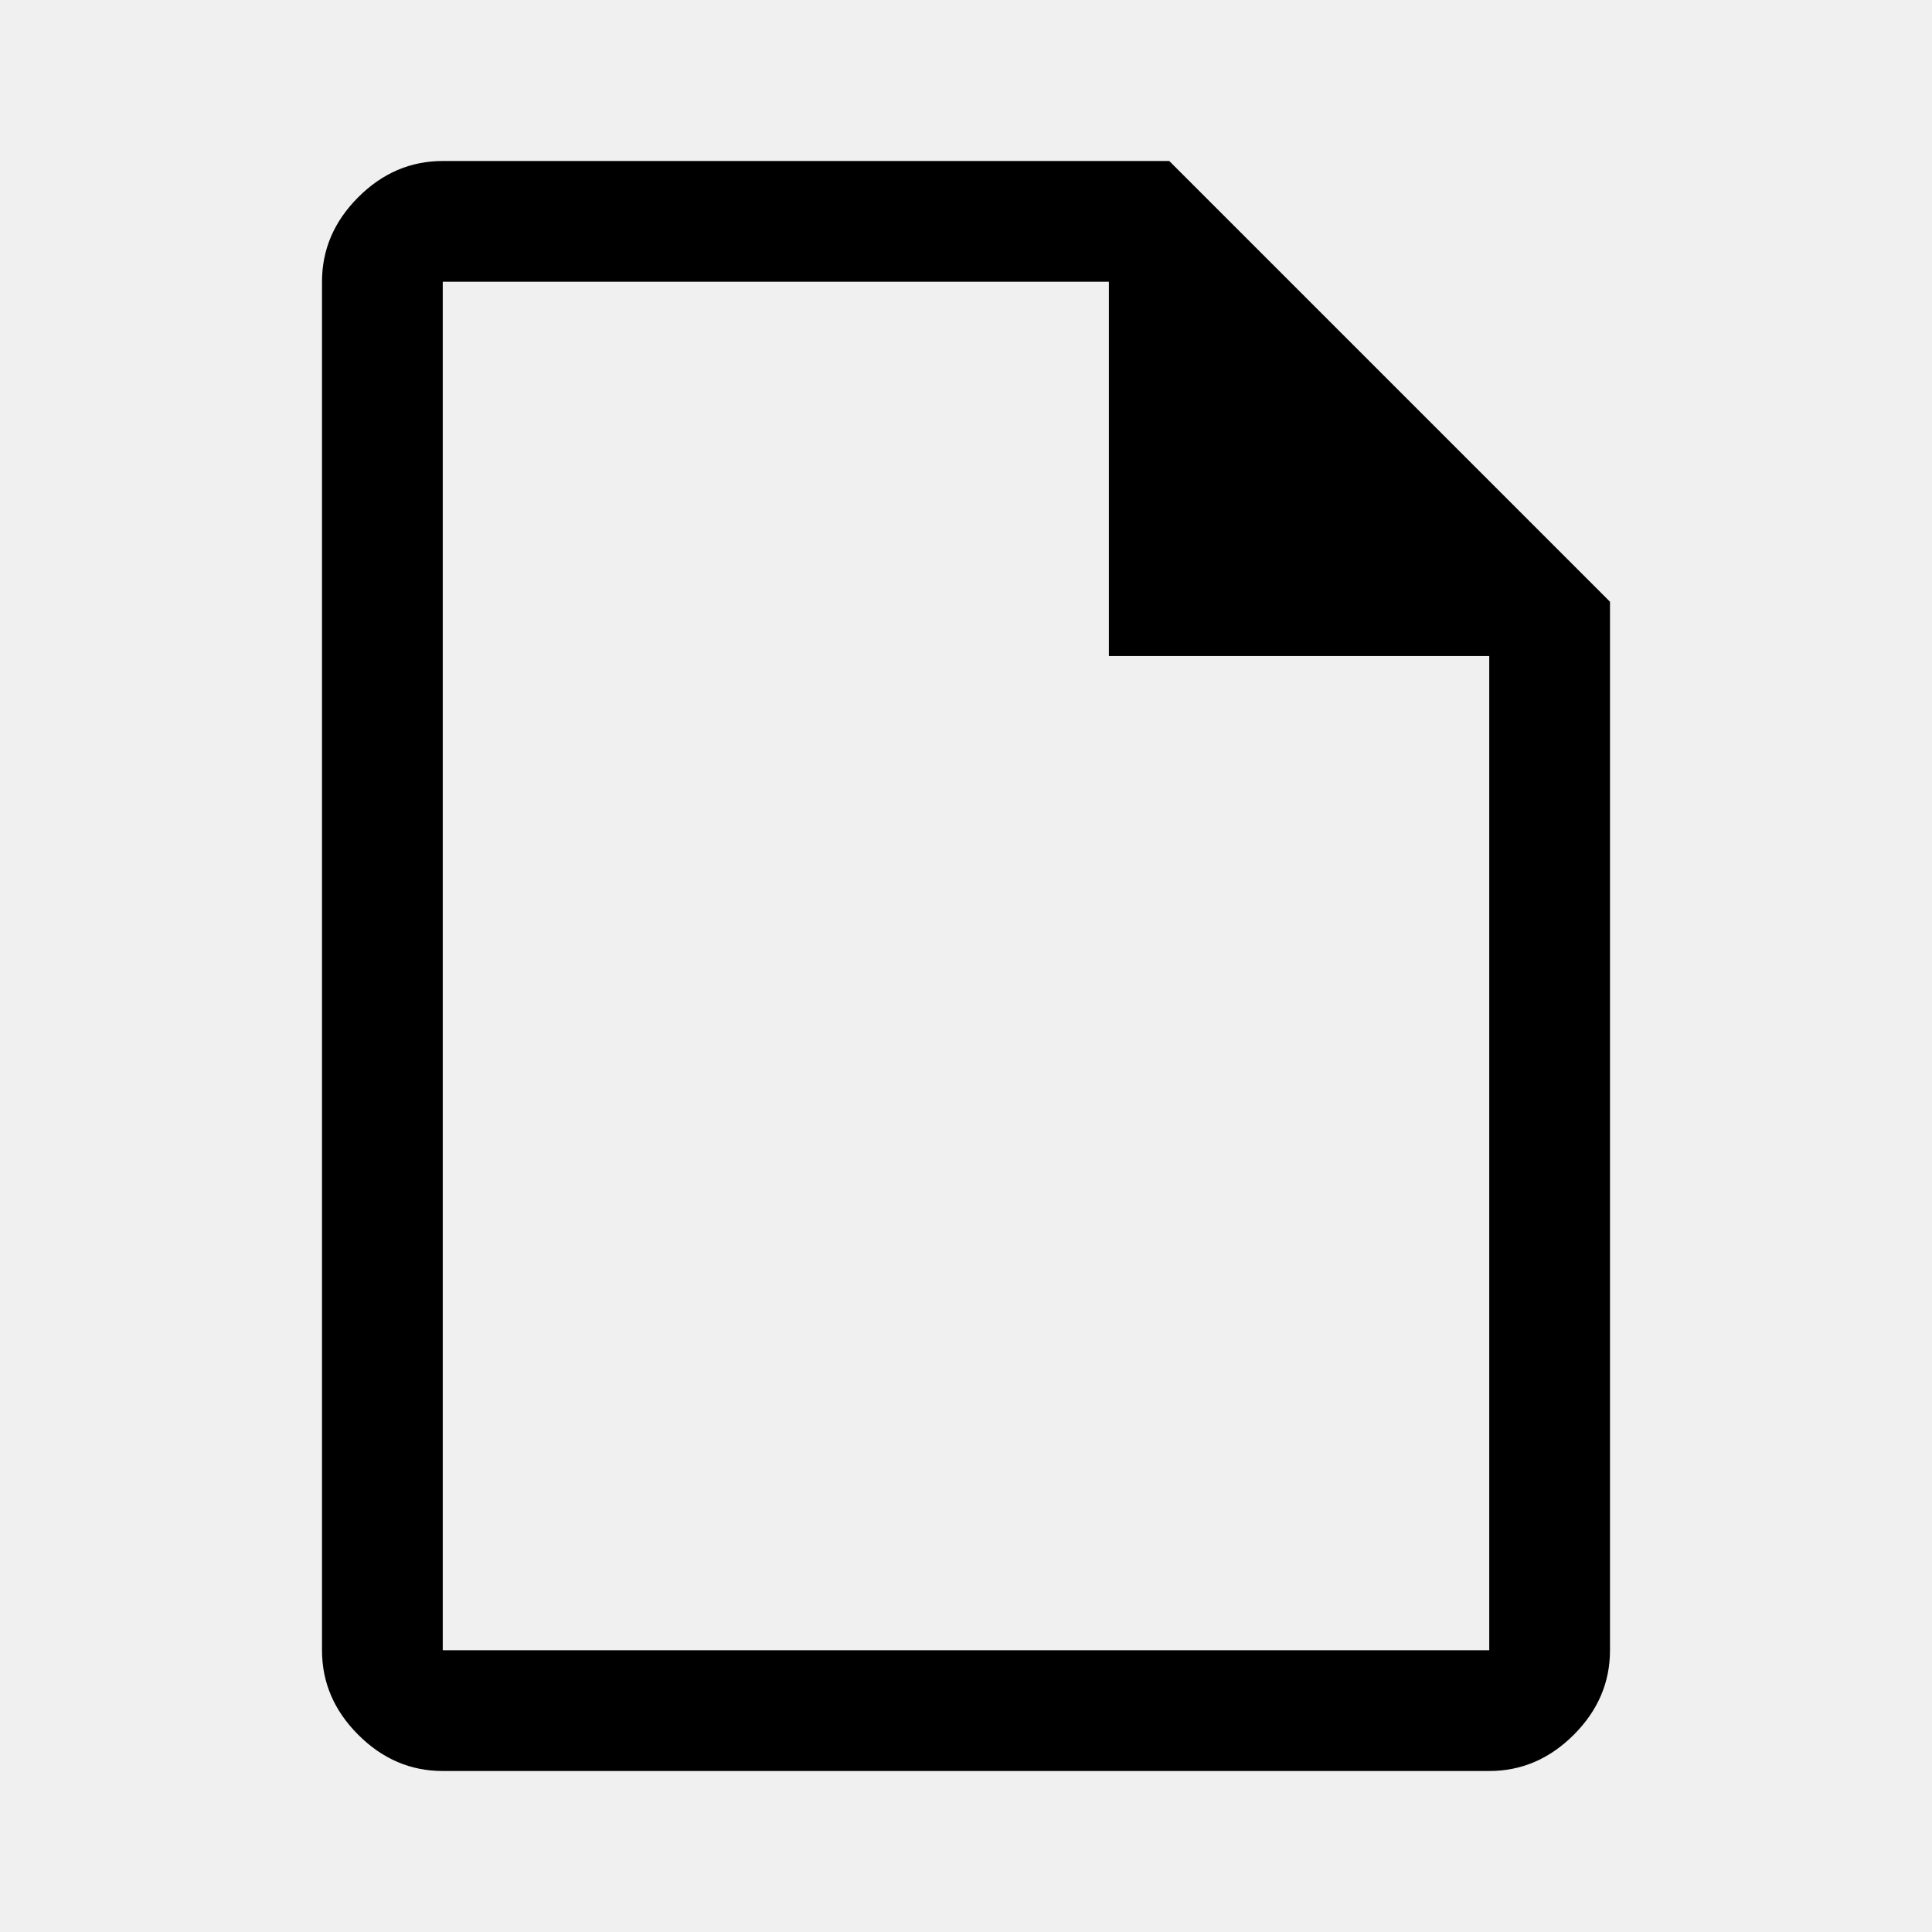
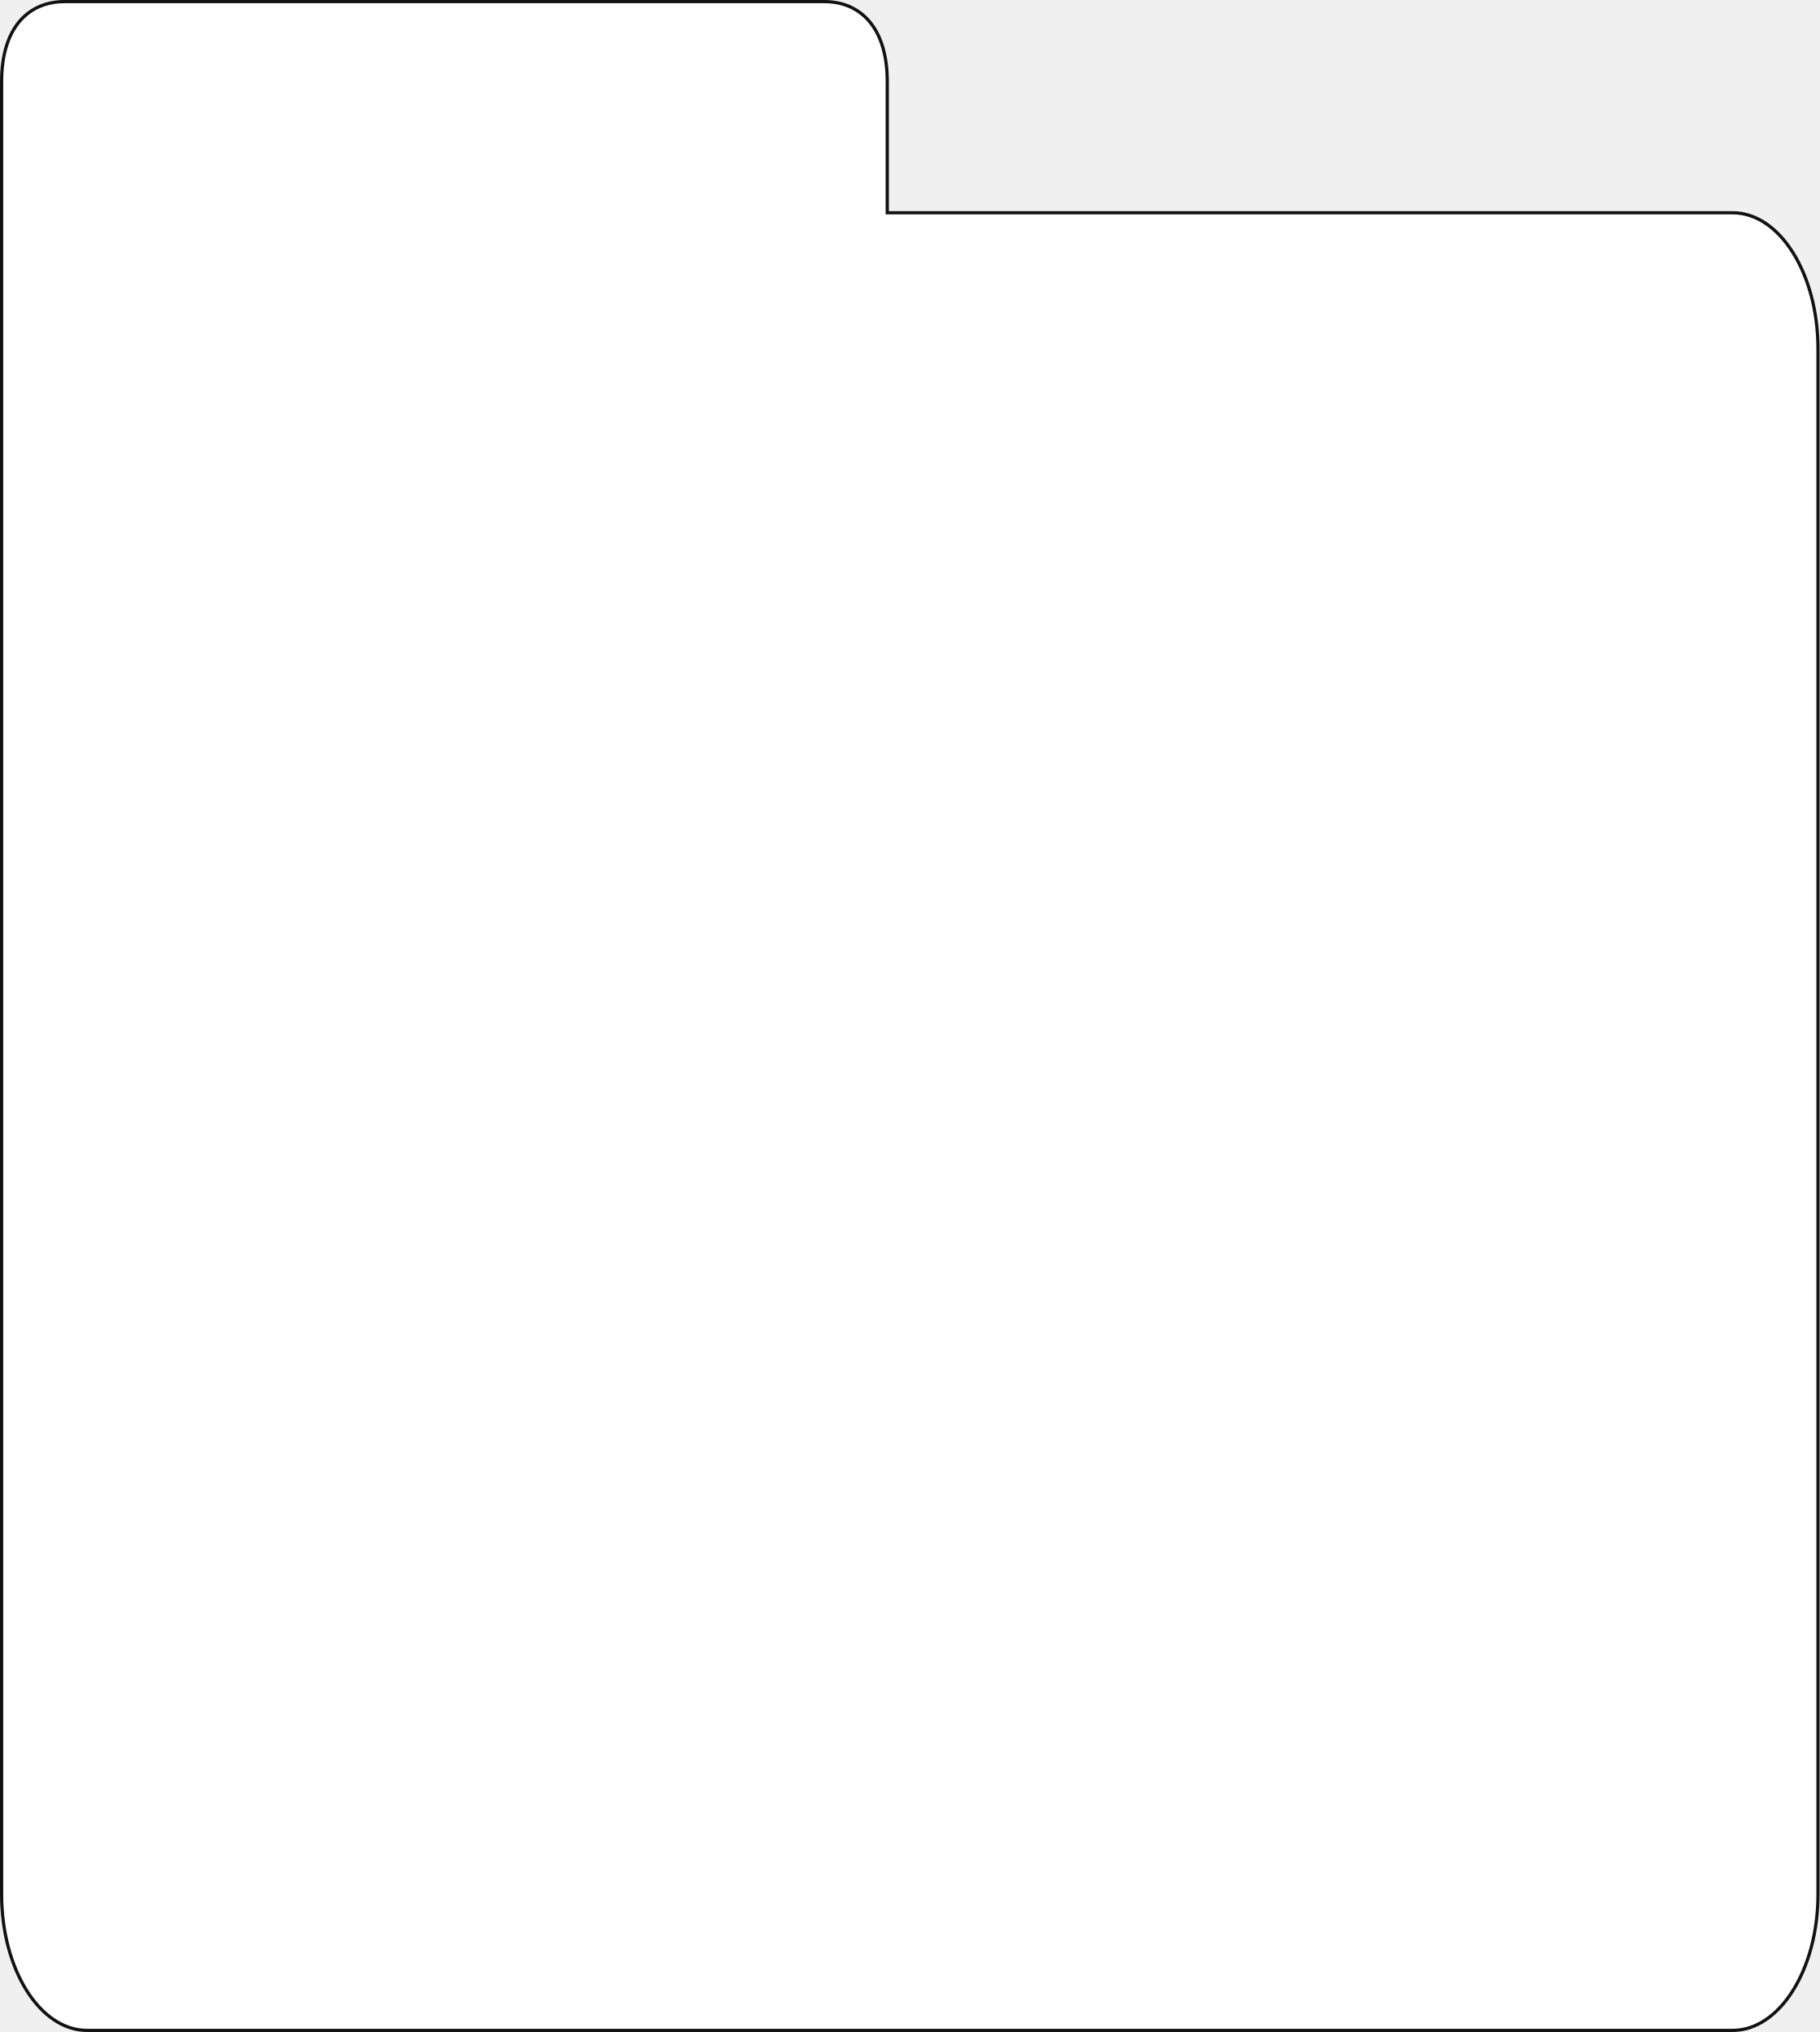
- <svg xmlns="http://www.w3.org/2000/svg" height="48" width="48">
-   <path d="M11 44q-1.2 0-2.1-.9Q8 42.2 8 41V7q0-1.2.9-2.1Q9.8 4 11 4h18.05L40 14.95V41q0 1.2-.9 2.1-.9.9-2.1.9Zm16.55-27.7V7H11v34h26V16.3ZM11 7v9.3V7v34V7Z" />
+ <svg xmlns="http://www.w3.org/2000/svg" width="565" height="631" viewBox="0 0 565 631" fill="none">
+   <path d="M275.5 65.571V66.071H276H538C545.224 66.071 551.837 70.709 556.669 78.363C561.497 86.01 564.5 96.605 564.5 108.334V588.236C564.5 599.966 561.497 610.561 556.669 618.208C551.837 625.861 545.224 630.5 538 630.5H27C19.776 630.5 13.163 625.861 8.331 618.208C3.503 610.561 0.5 599.966 0.5 588.236V25.341C0.5 16.675 2.717 10.47 6.235 6.439C9.746 2.414 14.601 0.5 20 0.5H256C261.399 0.5 266.254 2.414 269.765 6.439C273.283 10.47 275.5 16.675 275.5 25.341V65.571Z" fill="white" stroke="#121212" />
</svg>
